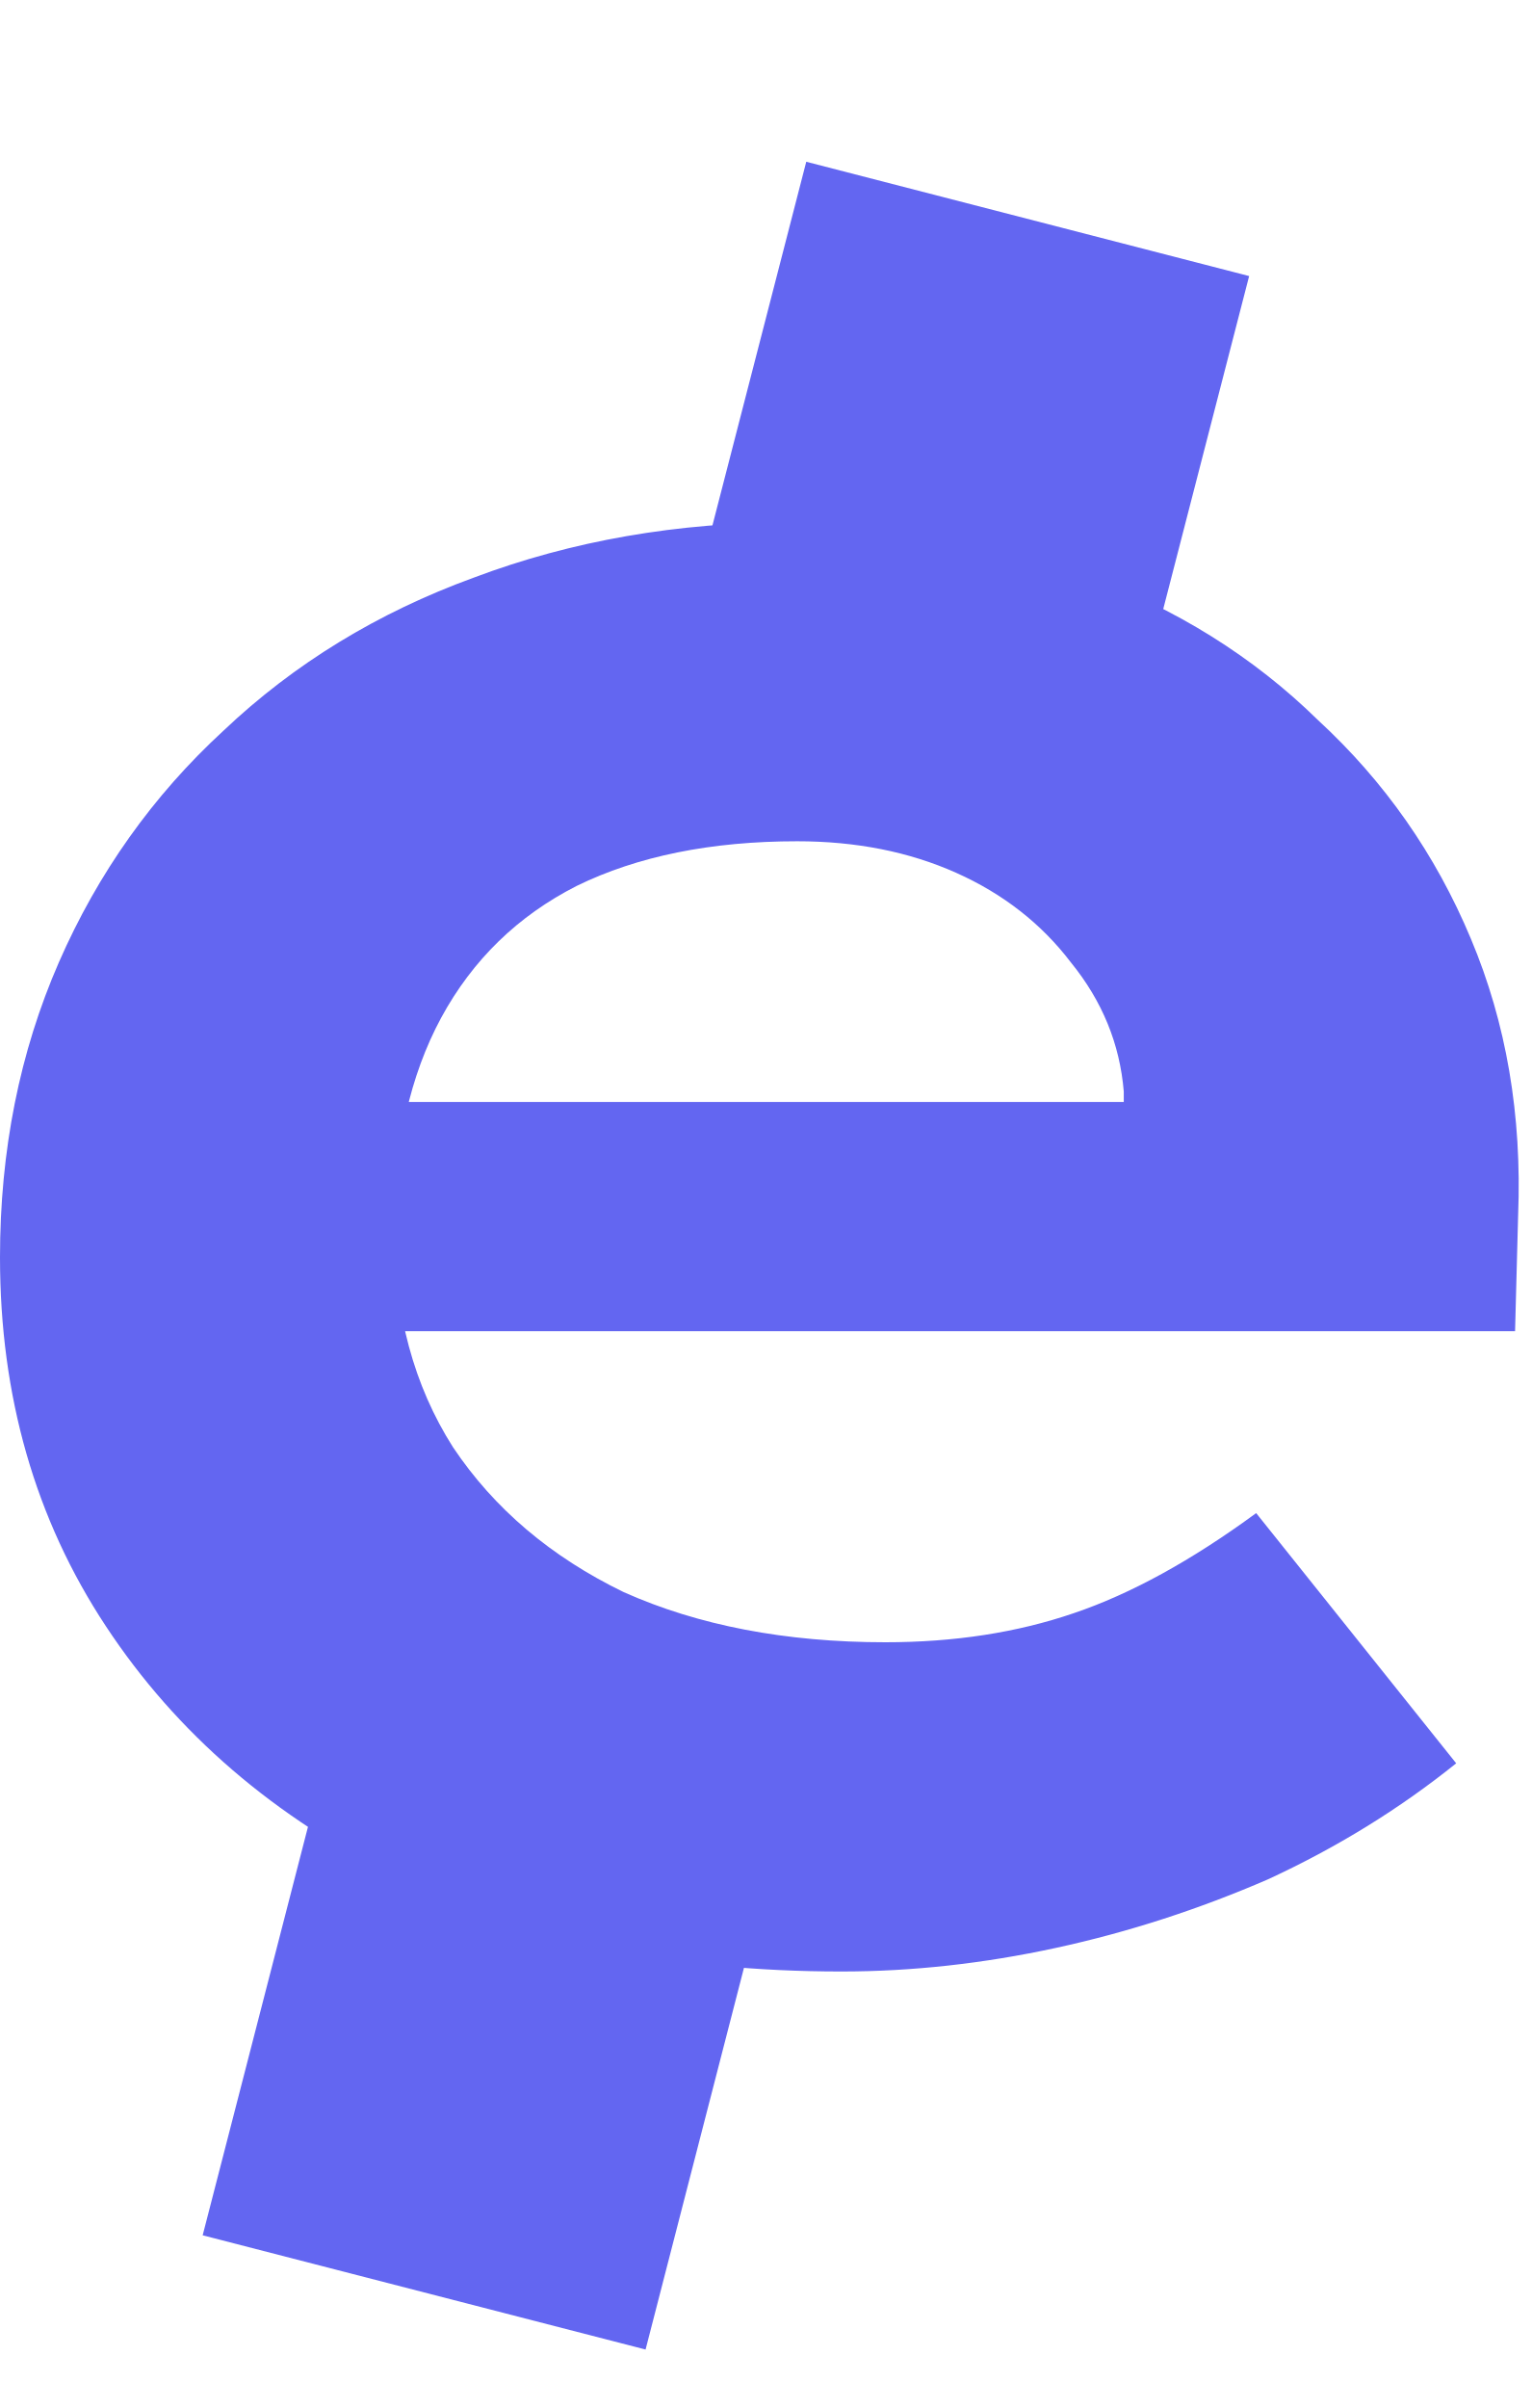
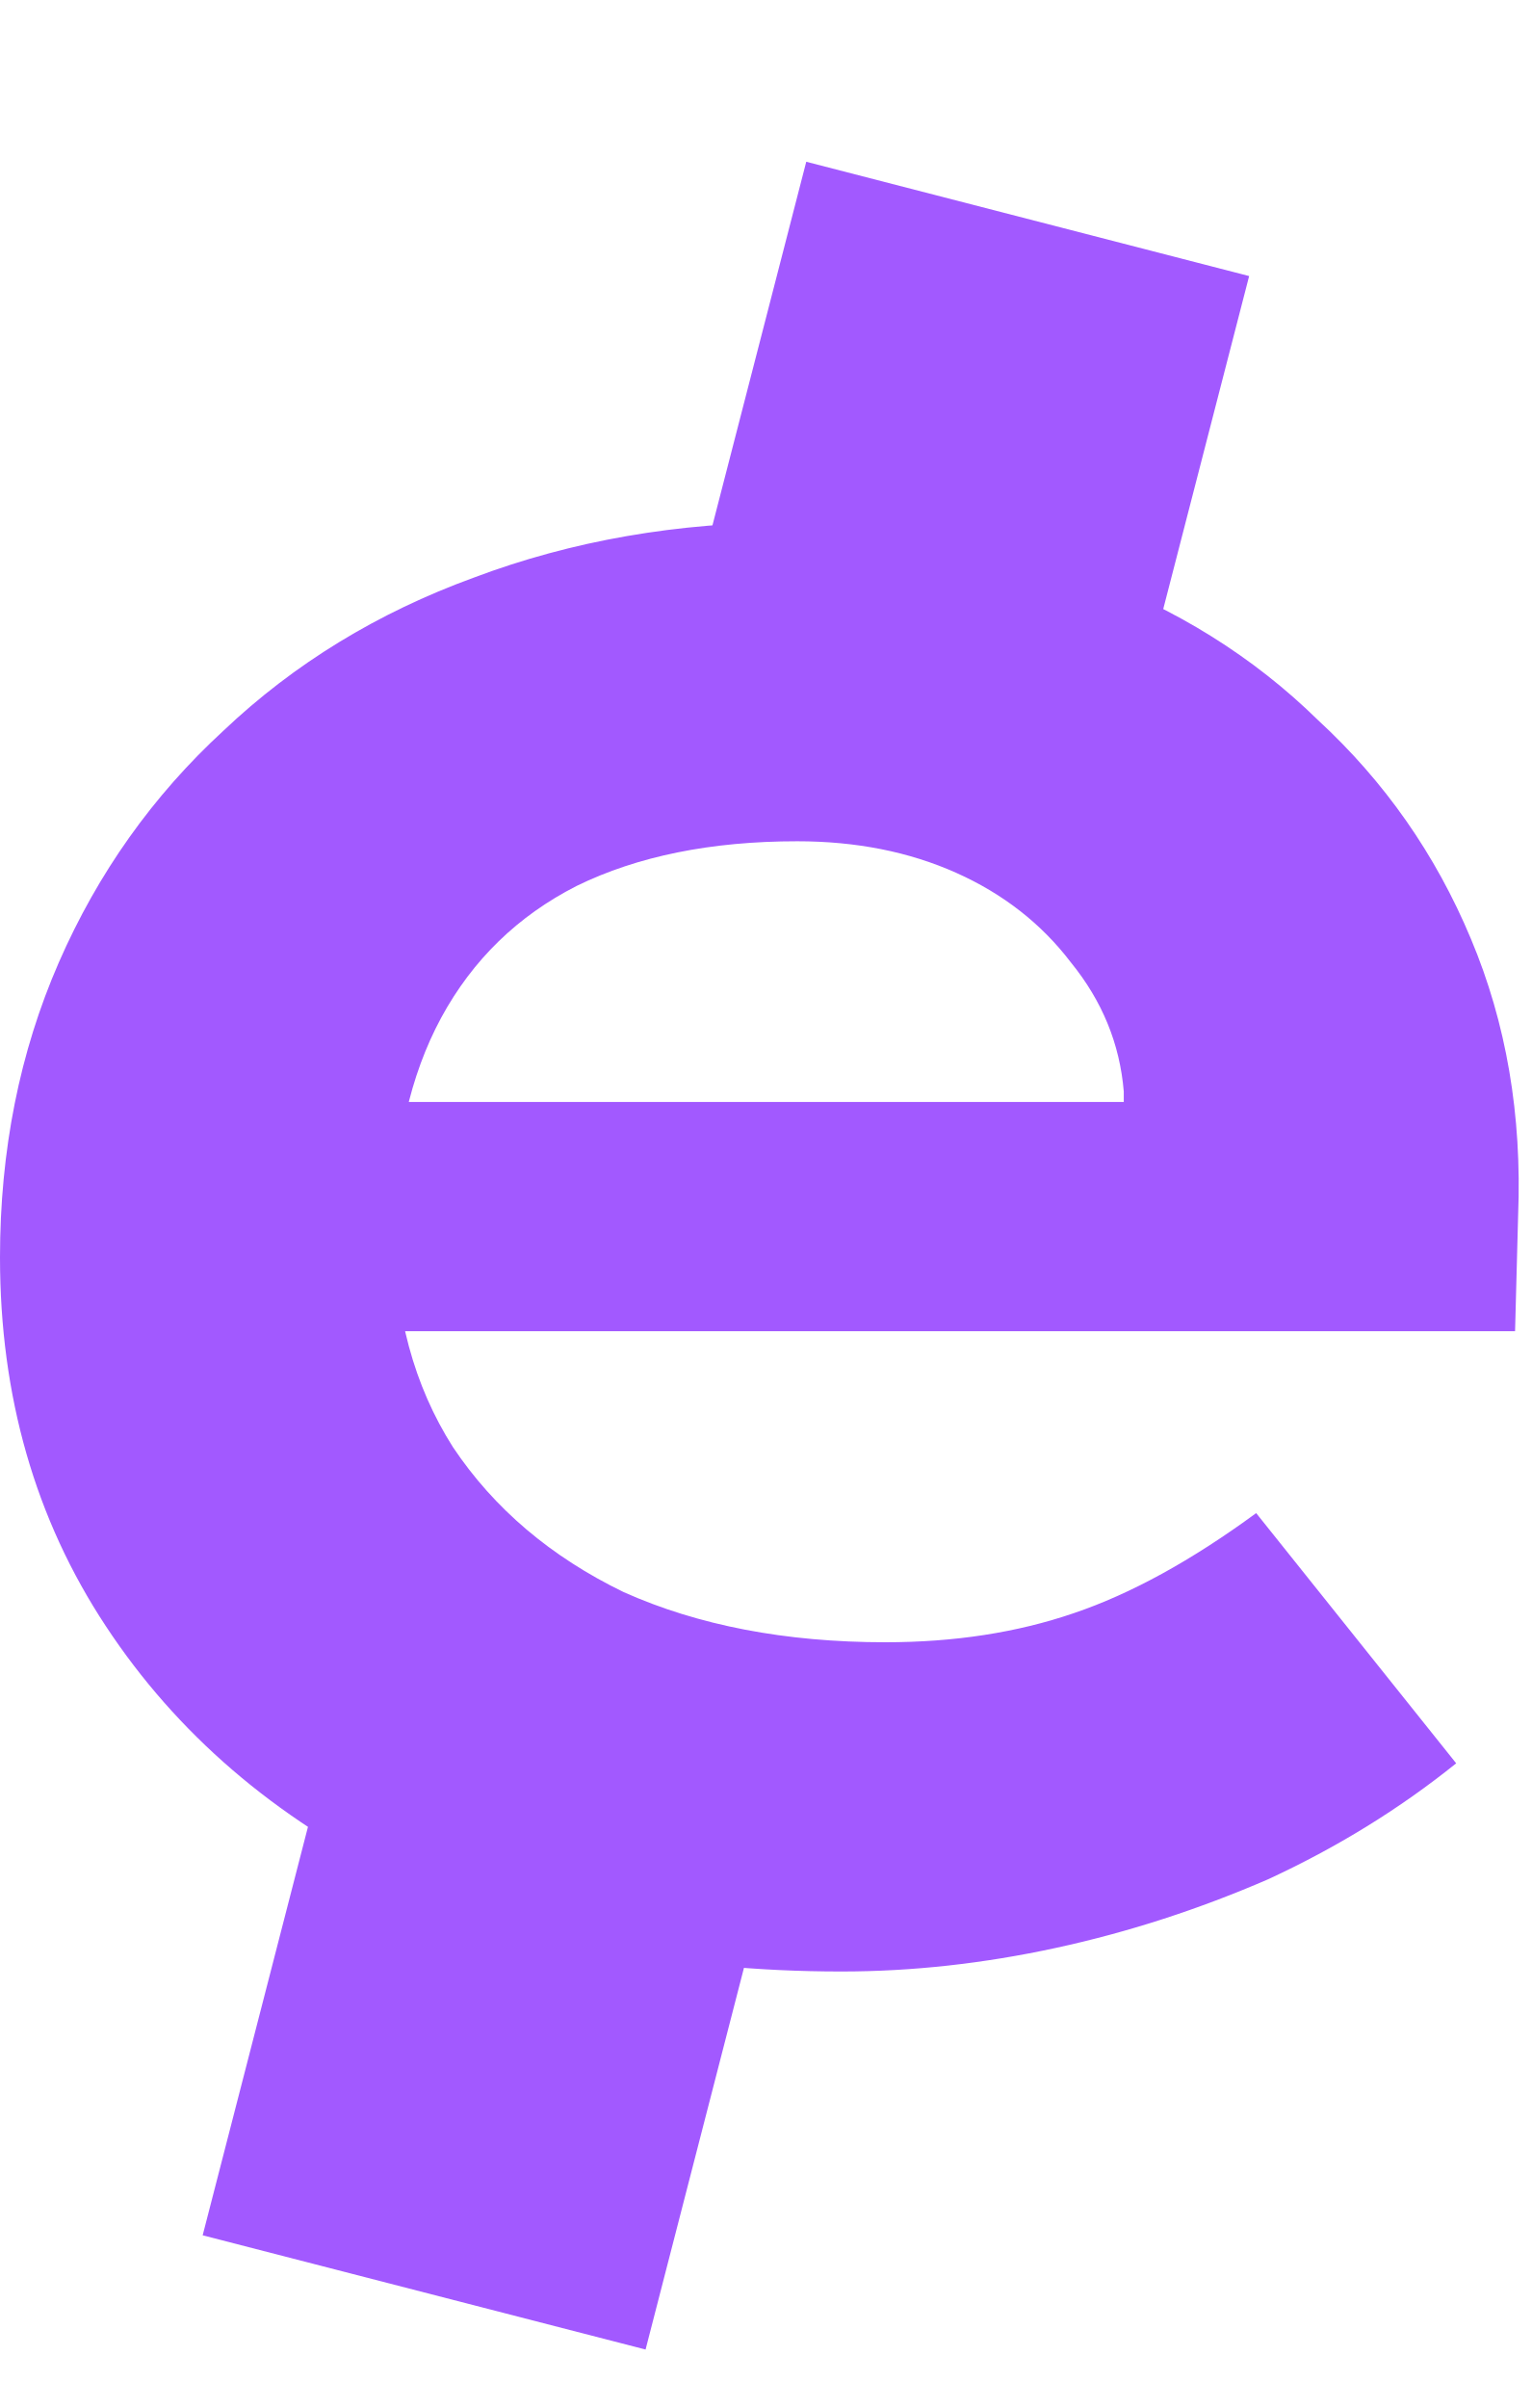
<svg xmlns="http://www.w3.org/2000/svg" width="7" height="11" viewBox="0 0 7 11" fill="none">
-   <path d="M3.845 9.006C3.074 9.006 2.402 8.866 1.828 8.585C1.255 8.304 0.807 7.919 0.484 7.429C0.161 6.94 0 6.378 0 5.744C0 5.255 0.09 4.806 0.269 4.396C0.448 3.987 0.699 3.634 1.022 3.337C1.344 3.032 1.725 2.799 2.164 2.639C2.612 2.47 3.096 2.386 3.616 2.386C4.1 2.386 4.548 2.466 4.96 2.627C5.373 2.779 5.727 3 6.022 3.289C6.327 3.57 6.56 3.903 6.721 4.288C6.883 4.673 6.955 5.094 6.937 5.552L6.923 6.081H1.21L0.901 5.034H5.35L5.135 5.251V4.986C5.117 4.769 5.037 4.573 4.893 4.396C4.759 4.22 4.584 4.083 4.369 3.987C4.154 3.891 3.912 3.843 3.643 3.843C3.249 3.843 2.913 3.911 2.635 4.047C2.366 4.184 2.16 4.384 2.016 4.649C1.873 4.914 1.801 5.235 1.801 5.612C1.801 5.997 1.891 6.33 2.07 6.611C2.258 6.892 2.518 7.112 2.85 7.273C3.19 7.425 3.589 7.502 4.046 7.502C4.36 7.502 4.647 7.458 4.907 7.369C5.167 7.281 5.444 7.129 5.74 6.912L6.654 8.055C6.394 8.264 6.108 8.44 5.794 8.585C5.48 8.721 5.158 8.826 4.826 8.898C4.494 8.97 4.167 9.006 3.845 9.006Z" fill="#6366F1" />
-   <path d="M4.696 1L4.07 3.426" stroke="#6366F1" stroke-width="2.09" />
-   <path d="M2.668 7.641L1.938 10.472" stroke="#6366F1" stroke-width="2.09" />
+   <path d="M3.845 9.006C3.074 9.006 2.402 8.866 1.828 8.585C1.255 8.304 0.807 7.919 0.484 7.429C0.161 6.94 0 6.378 0 5.744C0 5.255 0.09 4.806 0.269 4.396C0.448 3.987 0.699 3.634 1.022 3.337C1.344 3.032 1.725 2.799 2.164 2.639C2.612 2.47 3.096 2.386 3.616 2.386C4.1 2.386 4.548 2.466 4.96 2.627C5.373 2.779 5.727 3 6.022 3.289C6.327 3.57 6.56 3.903 6.721 4.288C6.883 4.673 6.955 5.094 6.937 5.552L6.923 6.081H1.21L0.901 5.034H5.35L5.135 5.251V4.986C5.117 4.769 5.037 4.573 4.893 4.396C4.759 4.22 4.584 4.083 4.369 3.987C4.154 3.891 3.912 3.843 3.643 3.843C3.249 3.843 2.913 3.911 2.635 4.047C2.366 4.184 2.16 4.384 2.016 4.649C1.873 4.914 1.801 5.235 1.801 5.612C1.801 5.997 1.891 6.33 2.07 6.611C2.258 6.892 2.518 7.112 2.85 7.273C3.19 7.425 3.589 7.502 4.046 7.502C4.36 7.502 4.647 7.458 4.907 7.369C5.167 7.281 5.444 7.129 5.74 6.912L6.654 8.055C6.394 8.264 6.108 8.44 5.794 8.585C5.48 8.721 5.158 8.826 4.826 8.898C4.494 8.97 4.167 9.006 3.845 9.006Z" fill="#A259FF" />
+   <path d="M4.696 1L4.07 3.426" stroke="#A259FF" stroke-width="2.09" />
+   <path d="M2.668 7.641L1.938 10.472" stroke="#A259FF" stroke-width="2.09" />
</svg>
